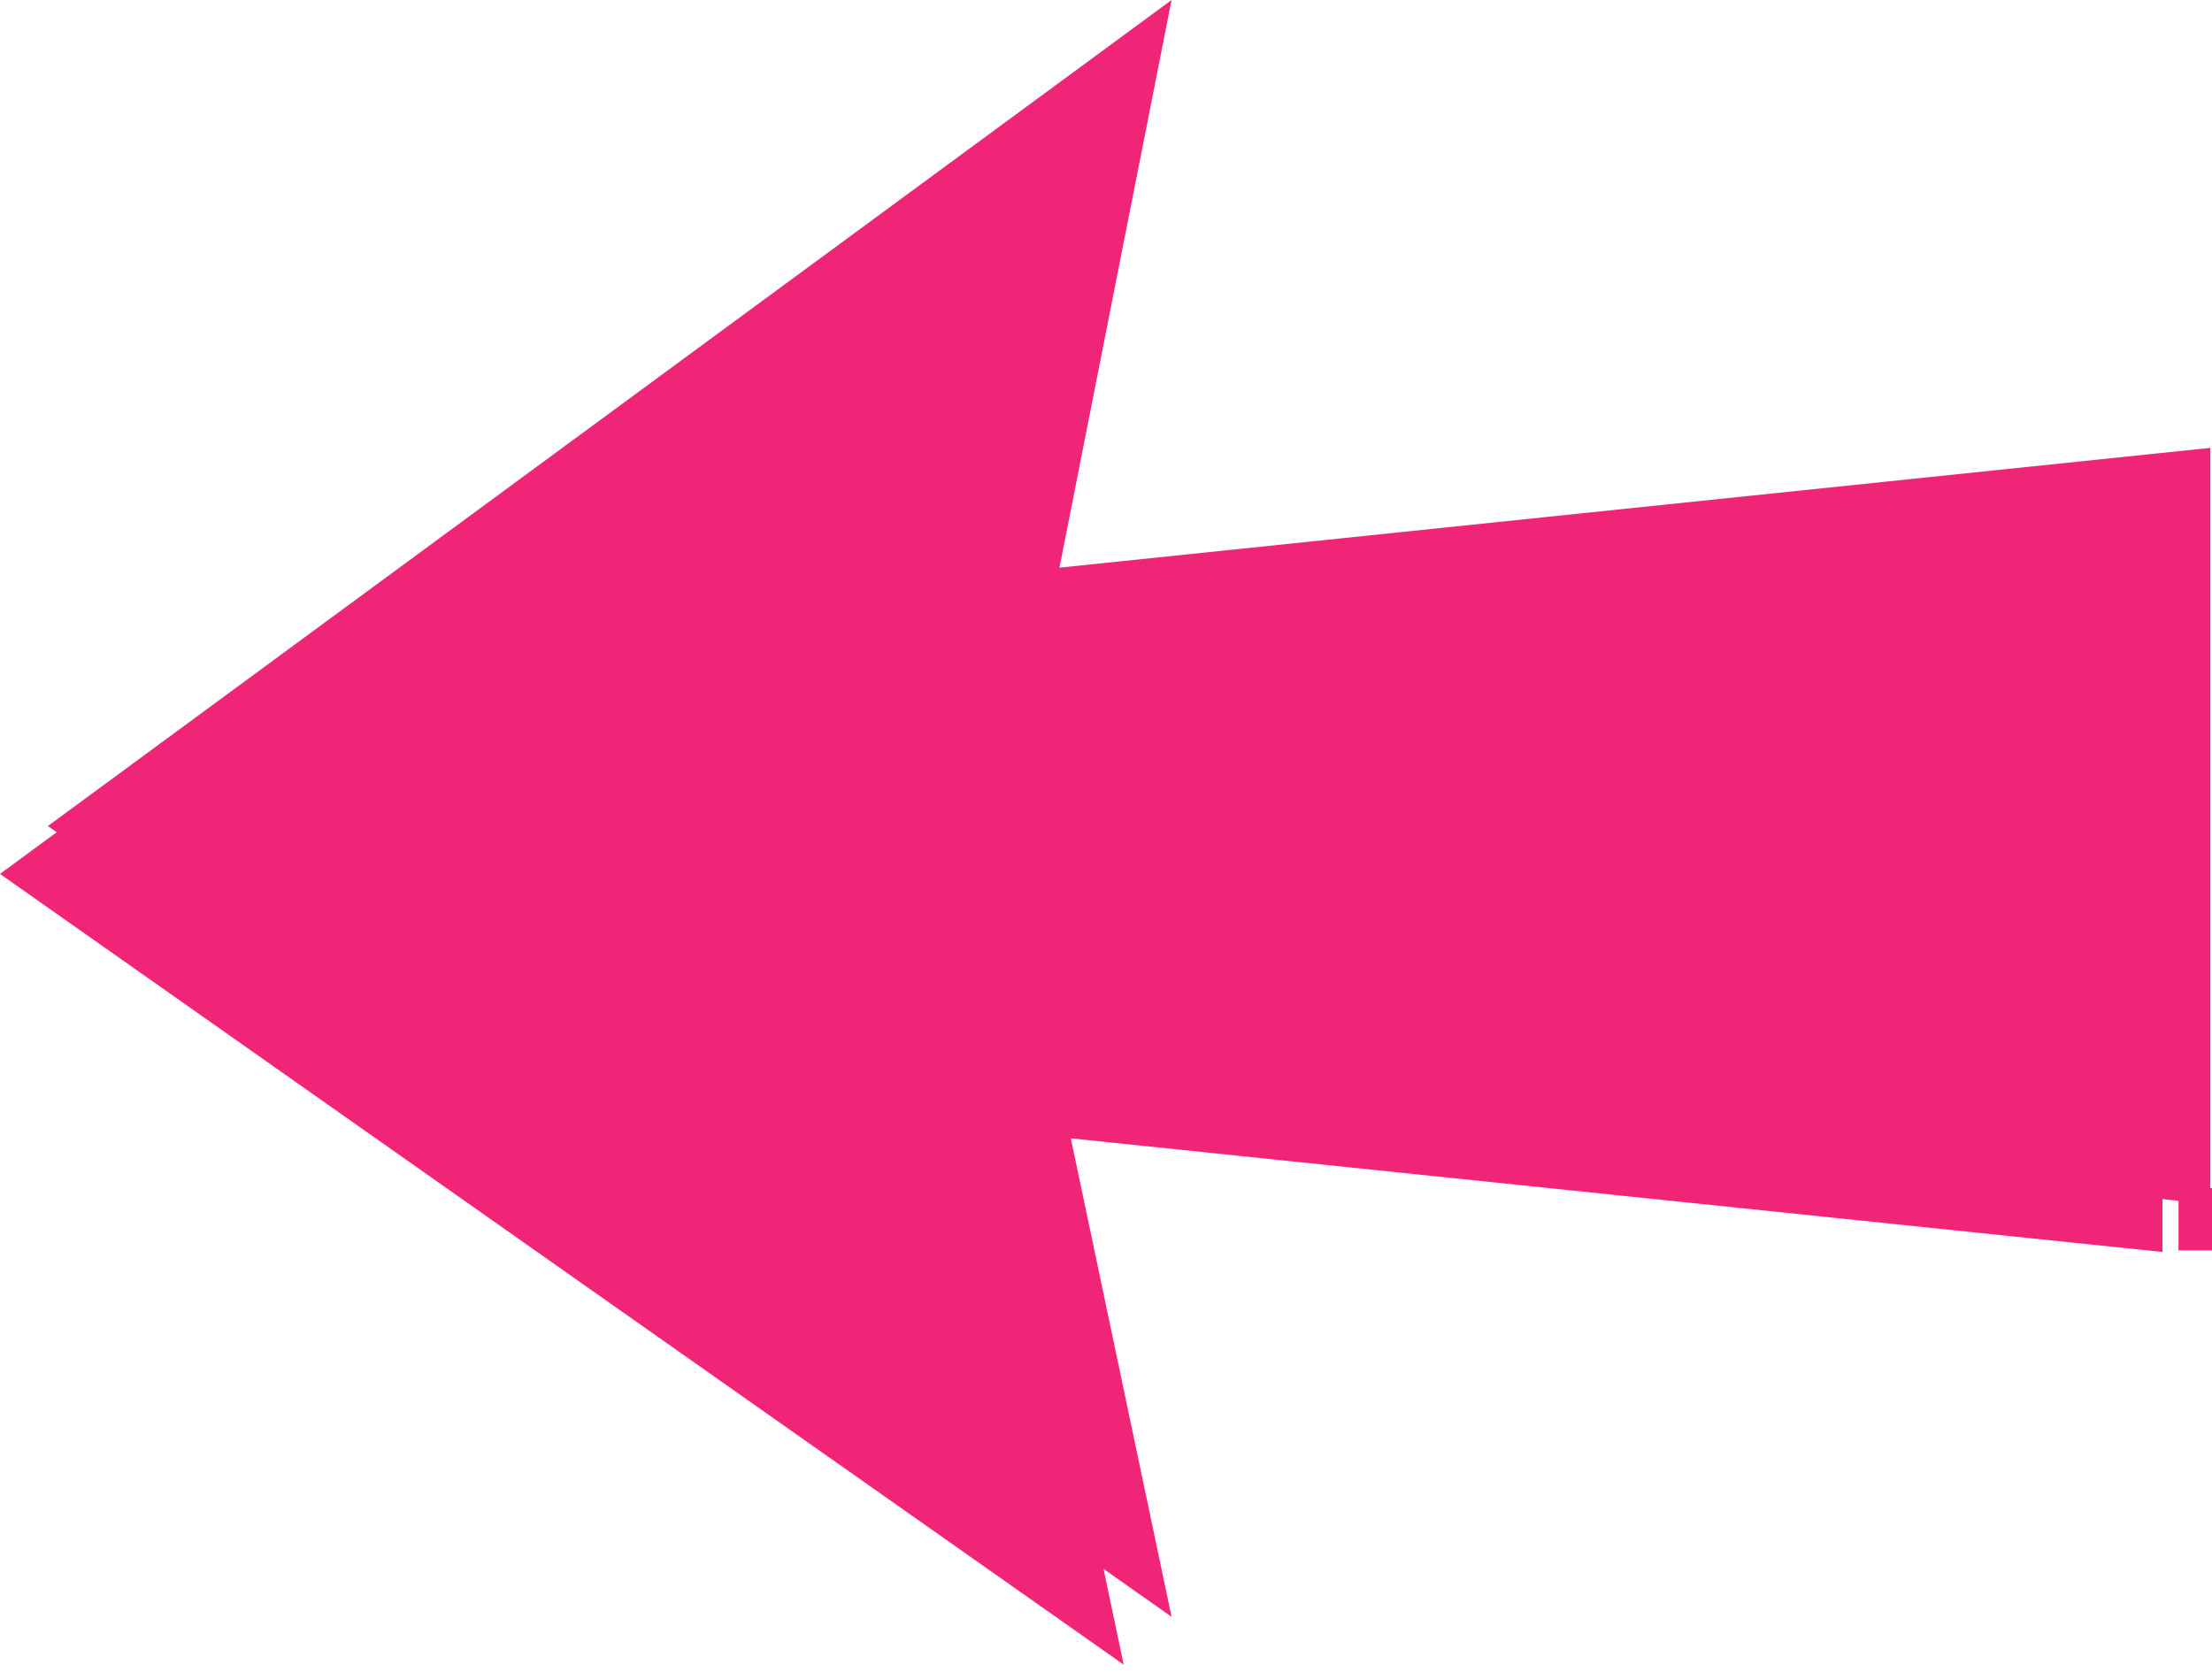
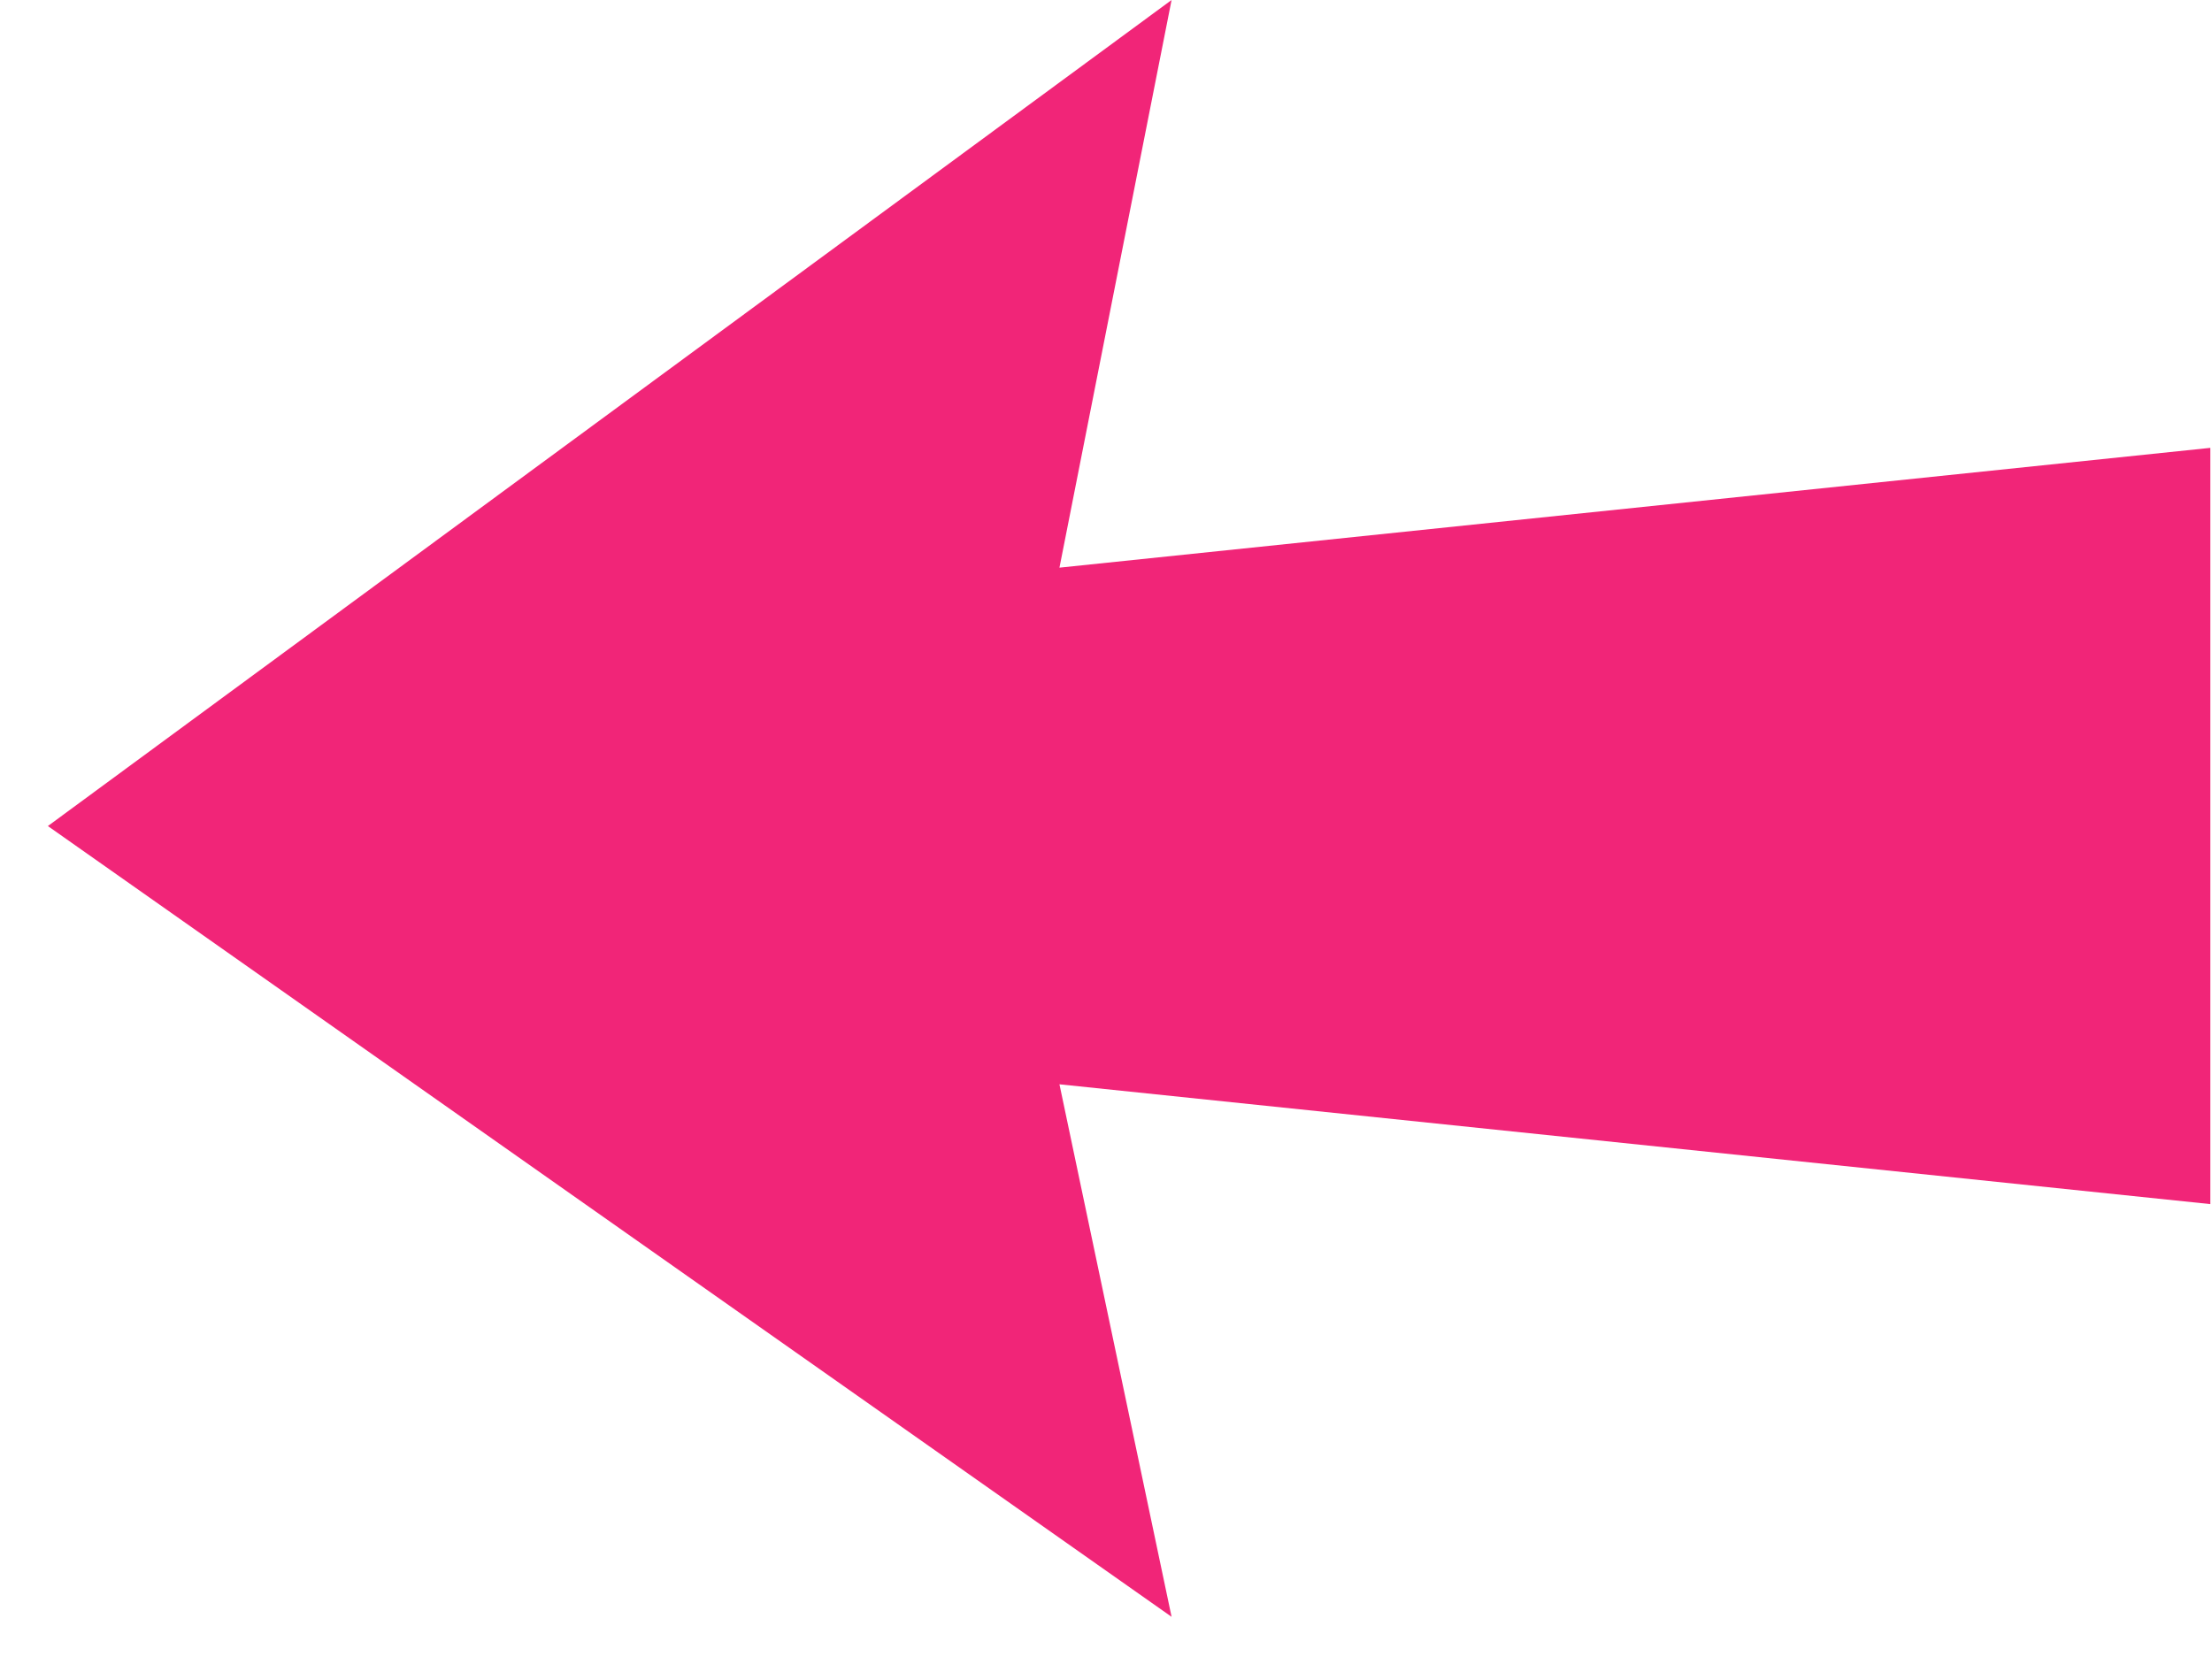
<svg xmlns="http://www.w3.org/2000/svg" width="48" height="36.281" viewBox="0 0 48 36.281">
  <defs>
    <style>.a,.c{fill:#f12578;}.a{fill-rule:evenodd;}.b{fill:none;}</style>
  </defs>
  <g transform="translate(142)">
-     <path class="a" d="M118.727,29.846l-2.433,12.32,24.974-2.6V55.979l-24.974-2.6,2.433,11.557L94.343,47.774Z" transform="translate(-236.343 -28.807)" />
    <path class="a" d="M118.727,29.846l-2.433,12.32,24.974-2.6V55.979l-24.974-2.6,2.433,11.557L94.343,47.774Z" transform="translate(-235.304 -29.846)" />
-     <line class="b" x1="7.482" y2="2.286" transform="translate(-109.483 15.083)" />
-     <line class="b" x1="10.807" y2="2.806" transform="translate(-105.742 10.511)" />
-     <line class="b" x1="36.784" y2="11.846" transform="translate(-131.719 11.238)" />
-     <line class="b" y1="9.144" x2="27.848" transform="translate(-132.551 13.005)" />
-     <line class="b" x1="34.706" y2="11.326" transform="translate(-135.564 11.03)" />
-     <line class="b" y1="9.352" x2="29.199" transform="translate(-135.252 11.862)" />
-     <line class="b" x1="28.471" y2="8.832" transform="translate(-137.746 11.758)" />
-     <line class="b" x1="22.756" y2="6.754" transform="translate(-137.642 12.381)" />
-     <line class="b" x1="19.639" y2="5.923" transform="translate(-139.097 12.277)" />
-     <line class="b" y1="5.923" x2="18.6" transform="translate(-138.681 11.654)" />
-     <line class="b" y1="5.403" x2="17.353" transform="translate(-137.227 10.199)" />
-     <line class="b" y2="1.351" transform="translate(-119.666 9.887)" />
-     <line class="b" y1="5.299" x2="14.859" transform="translate(-134.005 8.433)" />
-     <line class="b" x1="13.612" y2="9.975" transform="translate(-131.408 1.886)" />
-     <line class="b" y1="8.417" x2="11.742" transform="translate(-129.849 3.237)" />
-     <line class="b" x1="7.585" y2="5.923" transform="translate(-125.797 3.861)" />
-     <line class="b" y1="4.156" x2="6.027" transform="translate(-124.861 5.419)" />
-     <line class="b" y1="1.974" x2="2.39" transform="translate(-121.121 6.562)" />
-     <line class="b" x2="0.416" y2="0.52" transform="translate(-122.575 8.329)" />
-     <line class="b" y1="11.222" x2="35.433" transform="translate(-130.576 12.797)" />
-     <line class="b" y1="10.807" x2="34.706" transform="translate(-129.849 14.148)" />
-     <line class="b" y1="10.599" x2="33.875" transform="translate(-129.018 15.291)" />
-     <line class="b" x2="1.974" y2="9.04" transform="translate(-120.081 23.604)" />
-     <line class="b" x1="9.664" y1="6.962" transform="translate(-127.771 25.682)" />
-     <line class="b" y1="2.39" x2="6.65" transform="translate(-127.667 24.643)" />
-     <line class="b" x2="1.663" y2="7.274" transform="translate(-121.328 23.915)" />
-     <line class="b" x1="3.845" y1="2.702" transform="translate(-124.55 26.409)" />
-     <line class="b" x2="3.429" y2="0.623" transform="translate(-124.342 26.409)" />
-     <line class="b" y1="0.623" x2="2.182" transform="translate(-123.51 25.682)" />
-     <line class="b" x1="0.208" y2="8.936" transform="translate(-98.156 15.499)" />
-     <line class="b" y1="9.248" x2="0.312" transform="translate(-102.001 15.395)" />
-     <line class="b" y1="7.066" x2="0.312" transform="translate(-101.378 17.057)" />
-     <line class="b" y1="7.897" x2="0.416" transform="translate(-100.65 16.953)" />
-     <line class="b" y1="8.625" transform="translate(-99.195 16.122)" />
-     <line class="b" y1="9.56" x2="0.52" transform="translate(-97.325 15.499)" />
-     <line class="b" y2="10.079" transform="translate(-95.766 15.499)" />
-     <line class="b" x1="0.623" y1="1.974" transform="translate(-96.702 23.708)" />
-     <line class="b" y1="10.287" x2="0.416" transform="translate(-94.831 16.226)" />
-     <line class="b" x1="15.067" y1="1.143" transform="translate(-116.652 22.357)" />
-     <line class="b" x1="2.494" y1="0.208" transform="translate(-104.079 24.227)" />
-     <line class="b" x1="4.052" y1="1.351" transform="translate(-109.794 23.396)" />
-     <line class="b" x1="11.638" y1="1.039" transform="translate(-114.366 23.084)" />
-     <line class="b" x2="12.573" y2="1.143" transform="translate(-114.47 21.318)" />
-     <line class="b" x2="9.768" y2="2.494" transform="translate(-111.457 19.655)" />
-     <line class="b" x2="0.208" transform="translate(-111.457 20.59)" />
-     <line class="b" y1="0.312" x2="2.909" transform="translate(-109.587 20.382)" />
-     <line class="b" x1="0.935" y2="1.247" transform="translate(-111.041 20.486)" />
-     <line class="b" x2="8.001" transform="translate(-108.132 20.071)" />
-     <line class="b" y1="0.623" x2="3.221" transform="translate(-104.807 20.798)" />
-     <line class="b" x1="3.845" y2="3.221" transform="translate(-105.846 17.577)" />
-     <line class="b" x2="1.559" y2="0.104" transform="translate(-103.456 19.032)" />
-     <rect class="c" width="0.727" height="1.351" transform="translate(-94.727 25.786)" />
-     <line class="b" x1="0.623" y2="0.52" transform="translate(-117.276 35.138)" />
-     <line class="b" x2="0.52" y2="0.831" transform="translate(-117.068 35.034)" />
-     <line class="b" x2="0.727" y2="0.727" transform="translate(-117.795 35.553)" />
  </g>
</svg>
